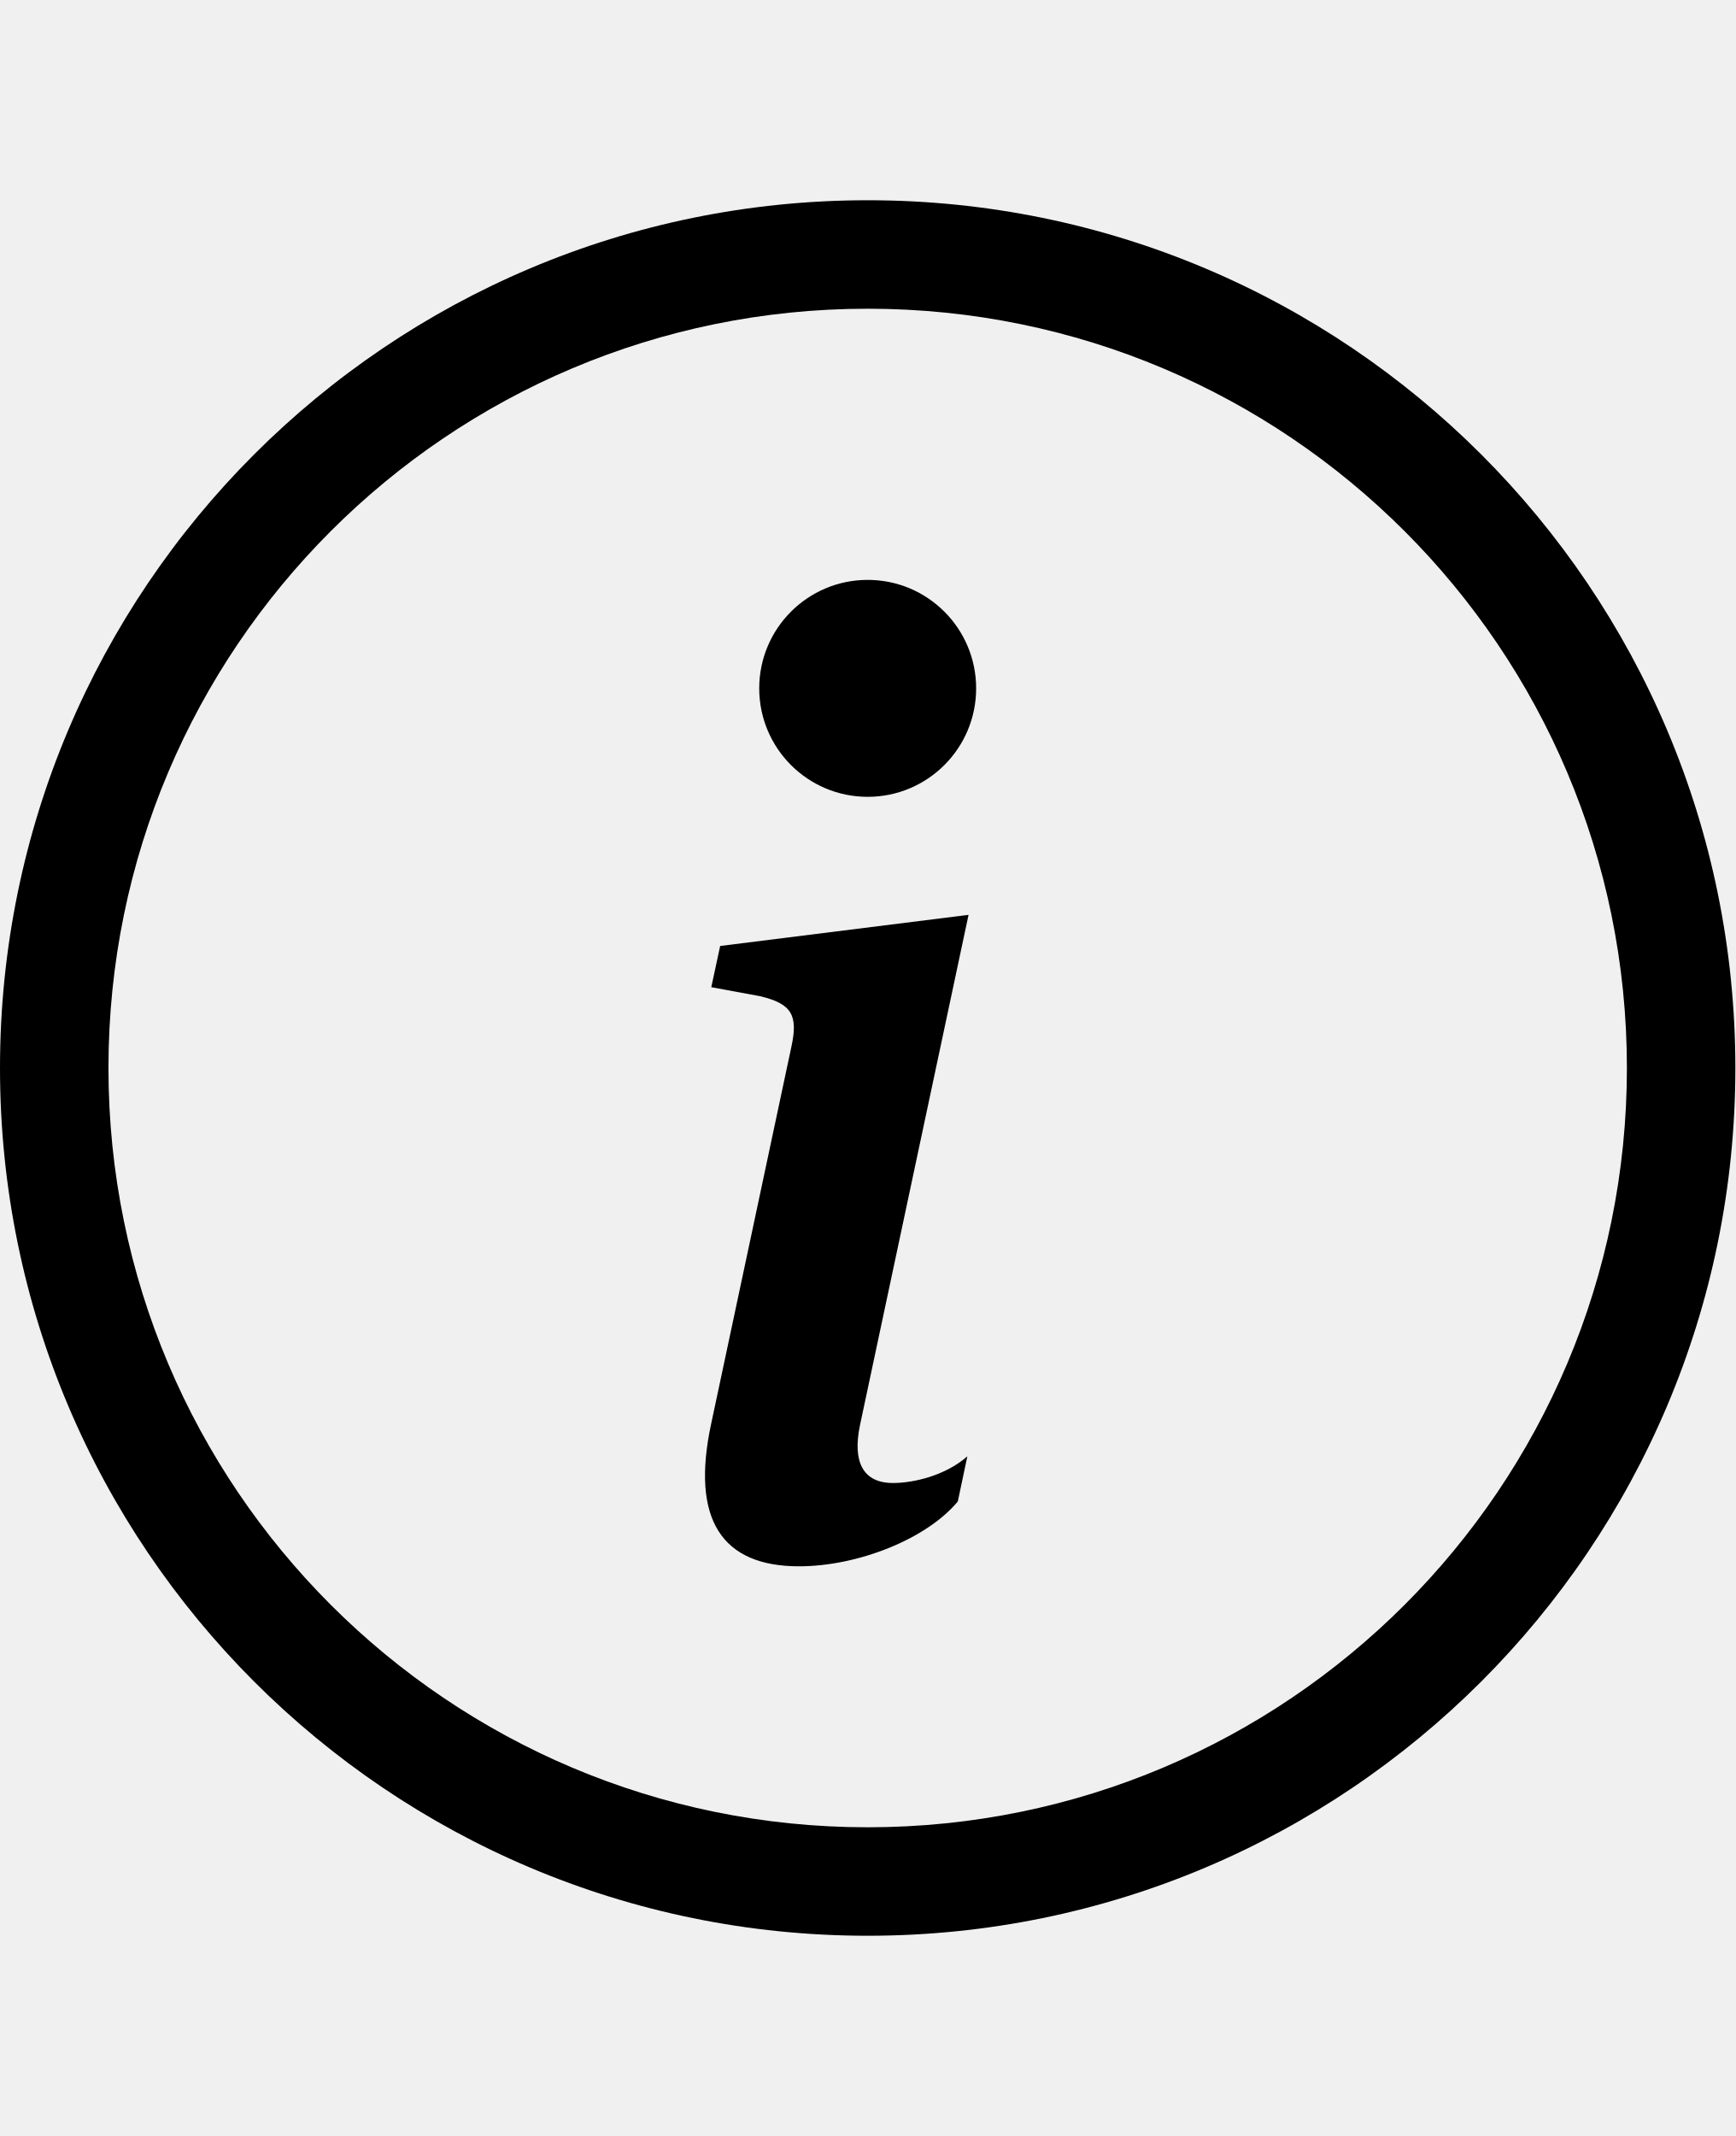
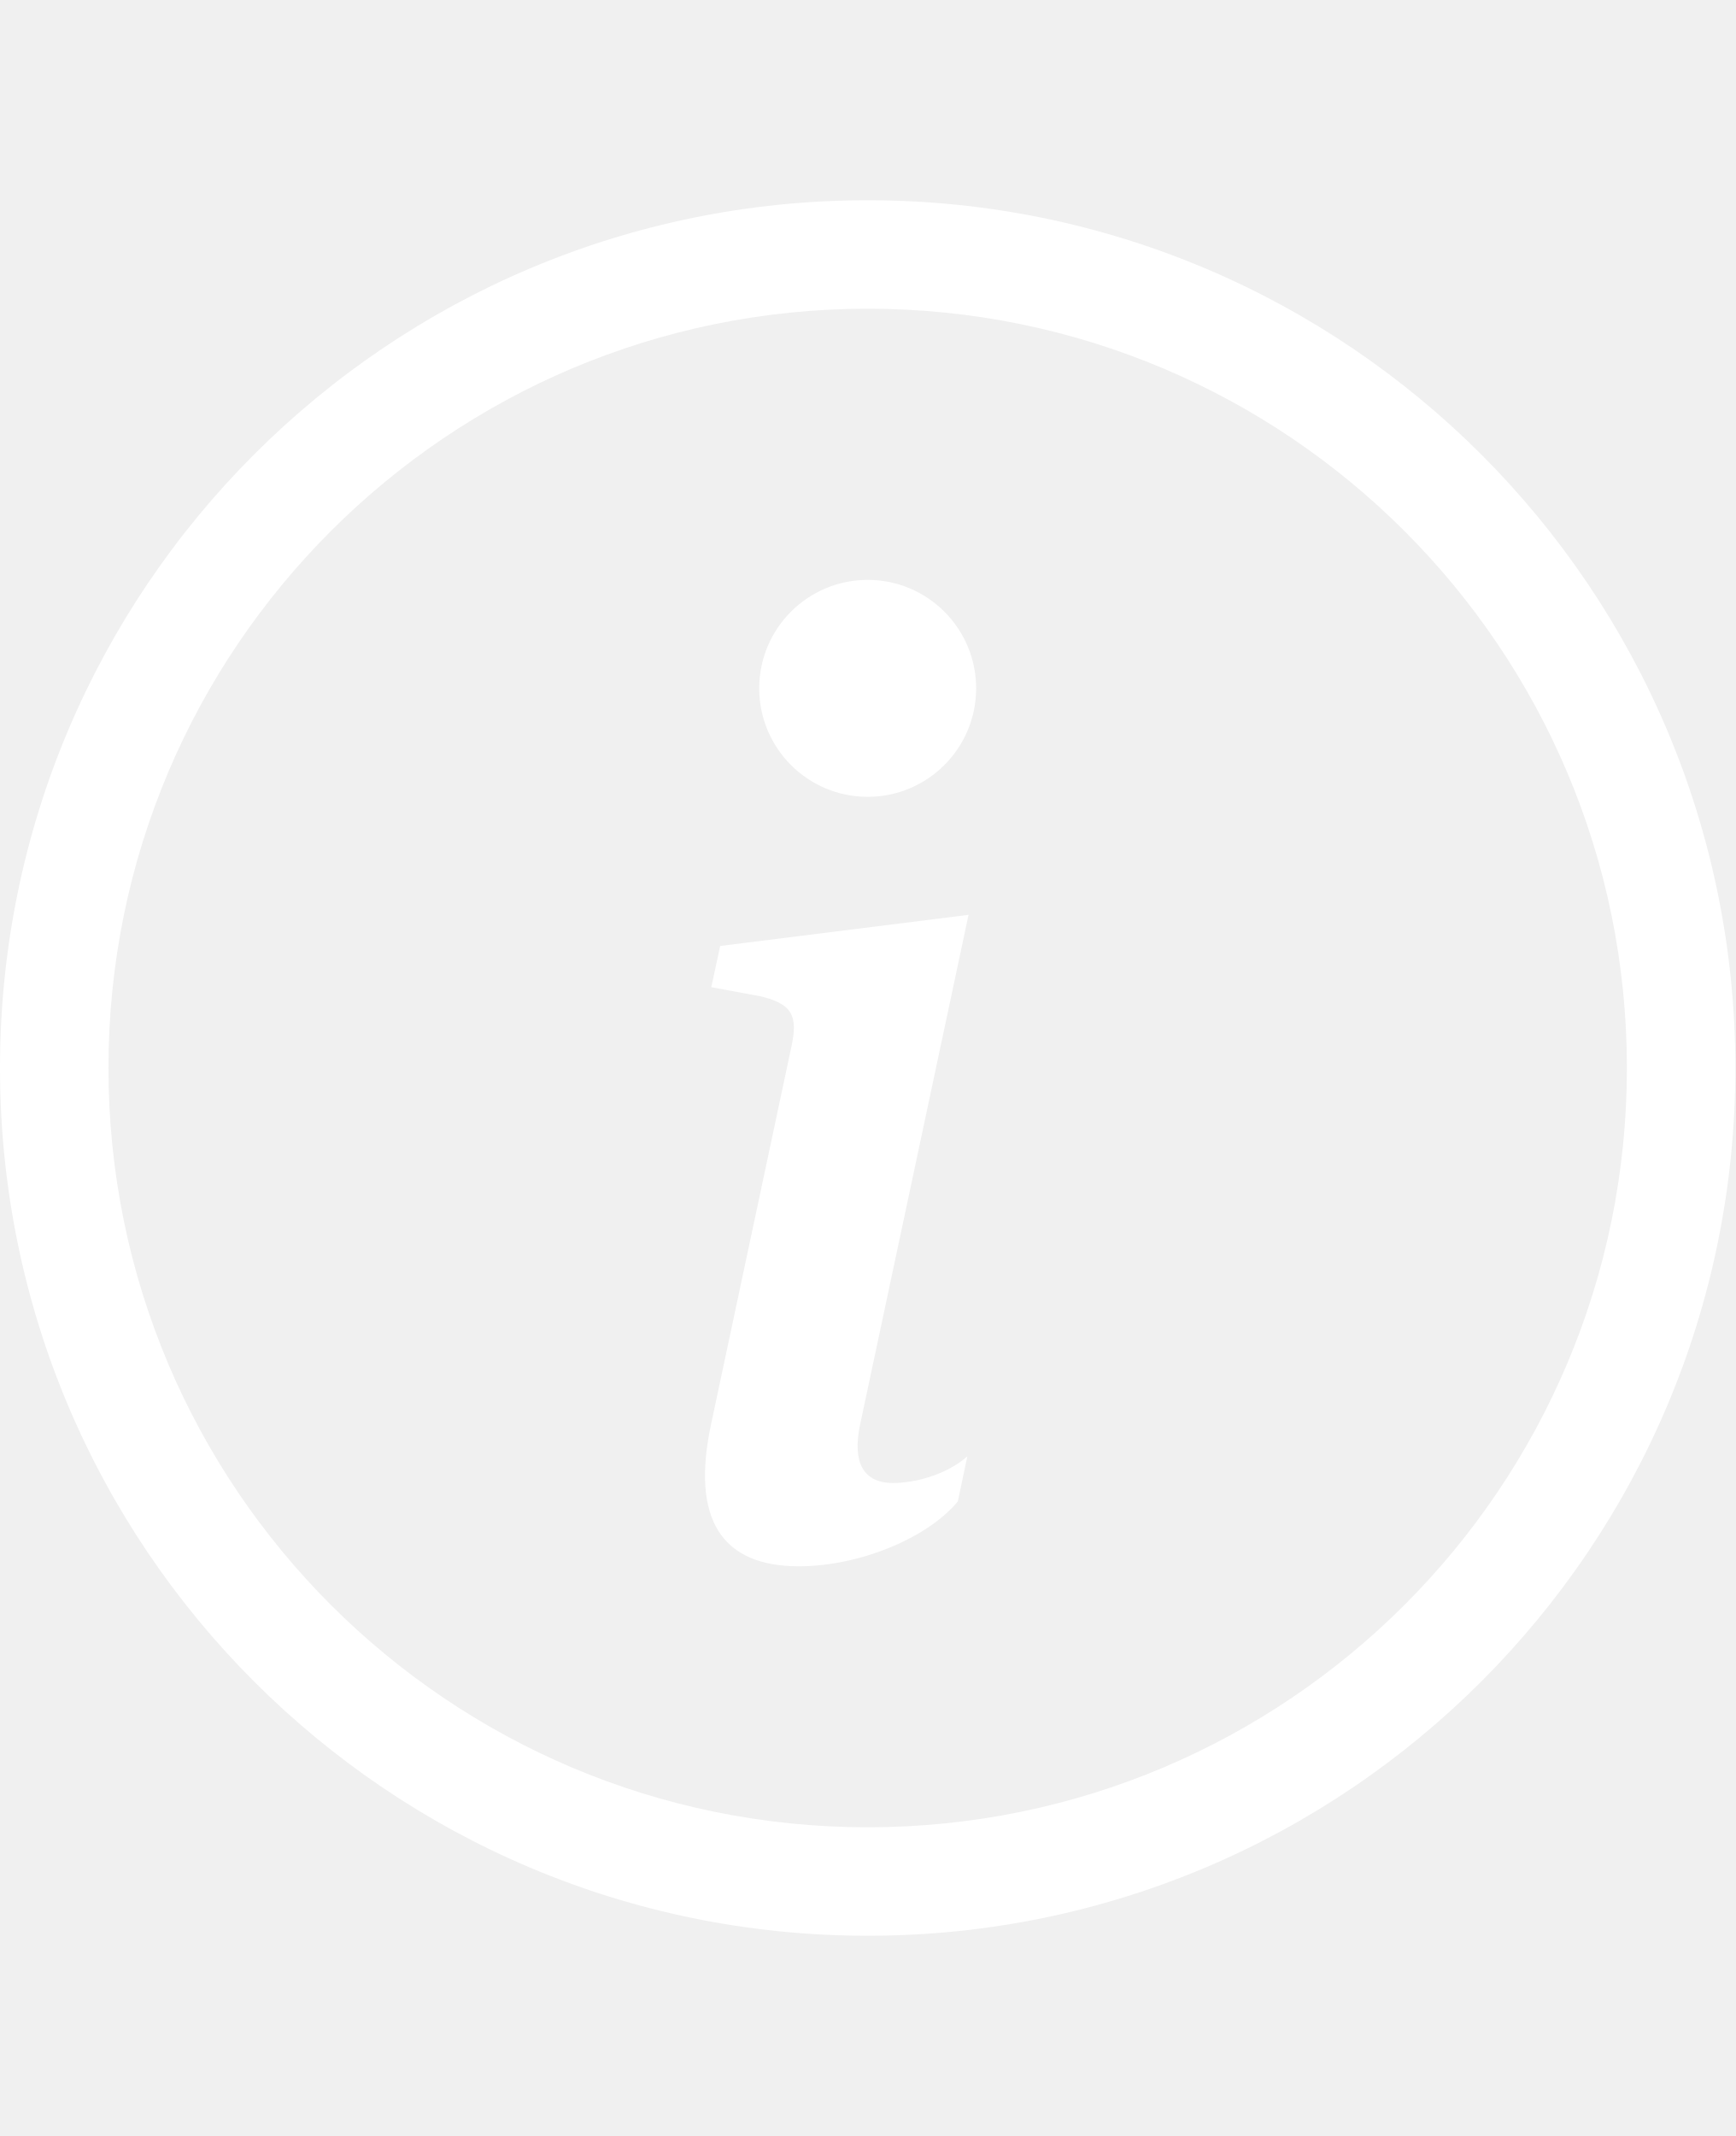
- <svg xmlns="http://www.w3.org/2000/svg" width="13" height="16" fill="currentColor" class="bi bi-info-circle" viewBox="0 0 16 16">
+ <svg xmlns="http://www.w3.org/2000/svg" width="13" height="16" fill="white" class="bi bi-info-circle" viewBox="0 0 16 16">
  <path d="M8 15A7 7 0 1 1 8 1a7 7 0 0 1 0 14zm0 1A8 8 0 1 0 8 0a8 8 0 0 0 0 16z" />
  <path d="m8.93 6.588-2.29.287-.082.38.45.083c.294.07.352.176.288.469l-.738 3.468c-.194.897.105 1.319.808 1.319.545 0 1.178-.252 1.465-.598l.088-.416c-.2.176-.492.246-.686.246-.275 0-.375-.193-.304-.533L8.93 6.588zM9 4.5a1 1 0 1 1-2 0 1 1 0 0 1 2 0z" />
</svg>
